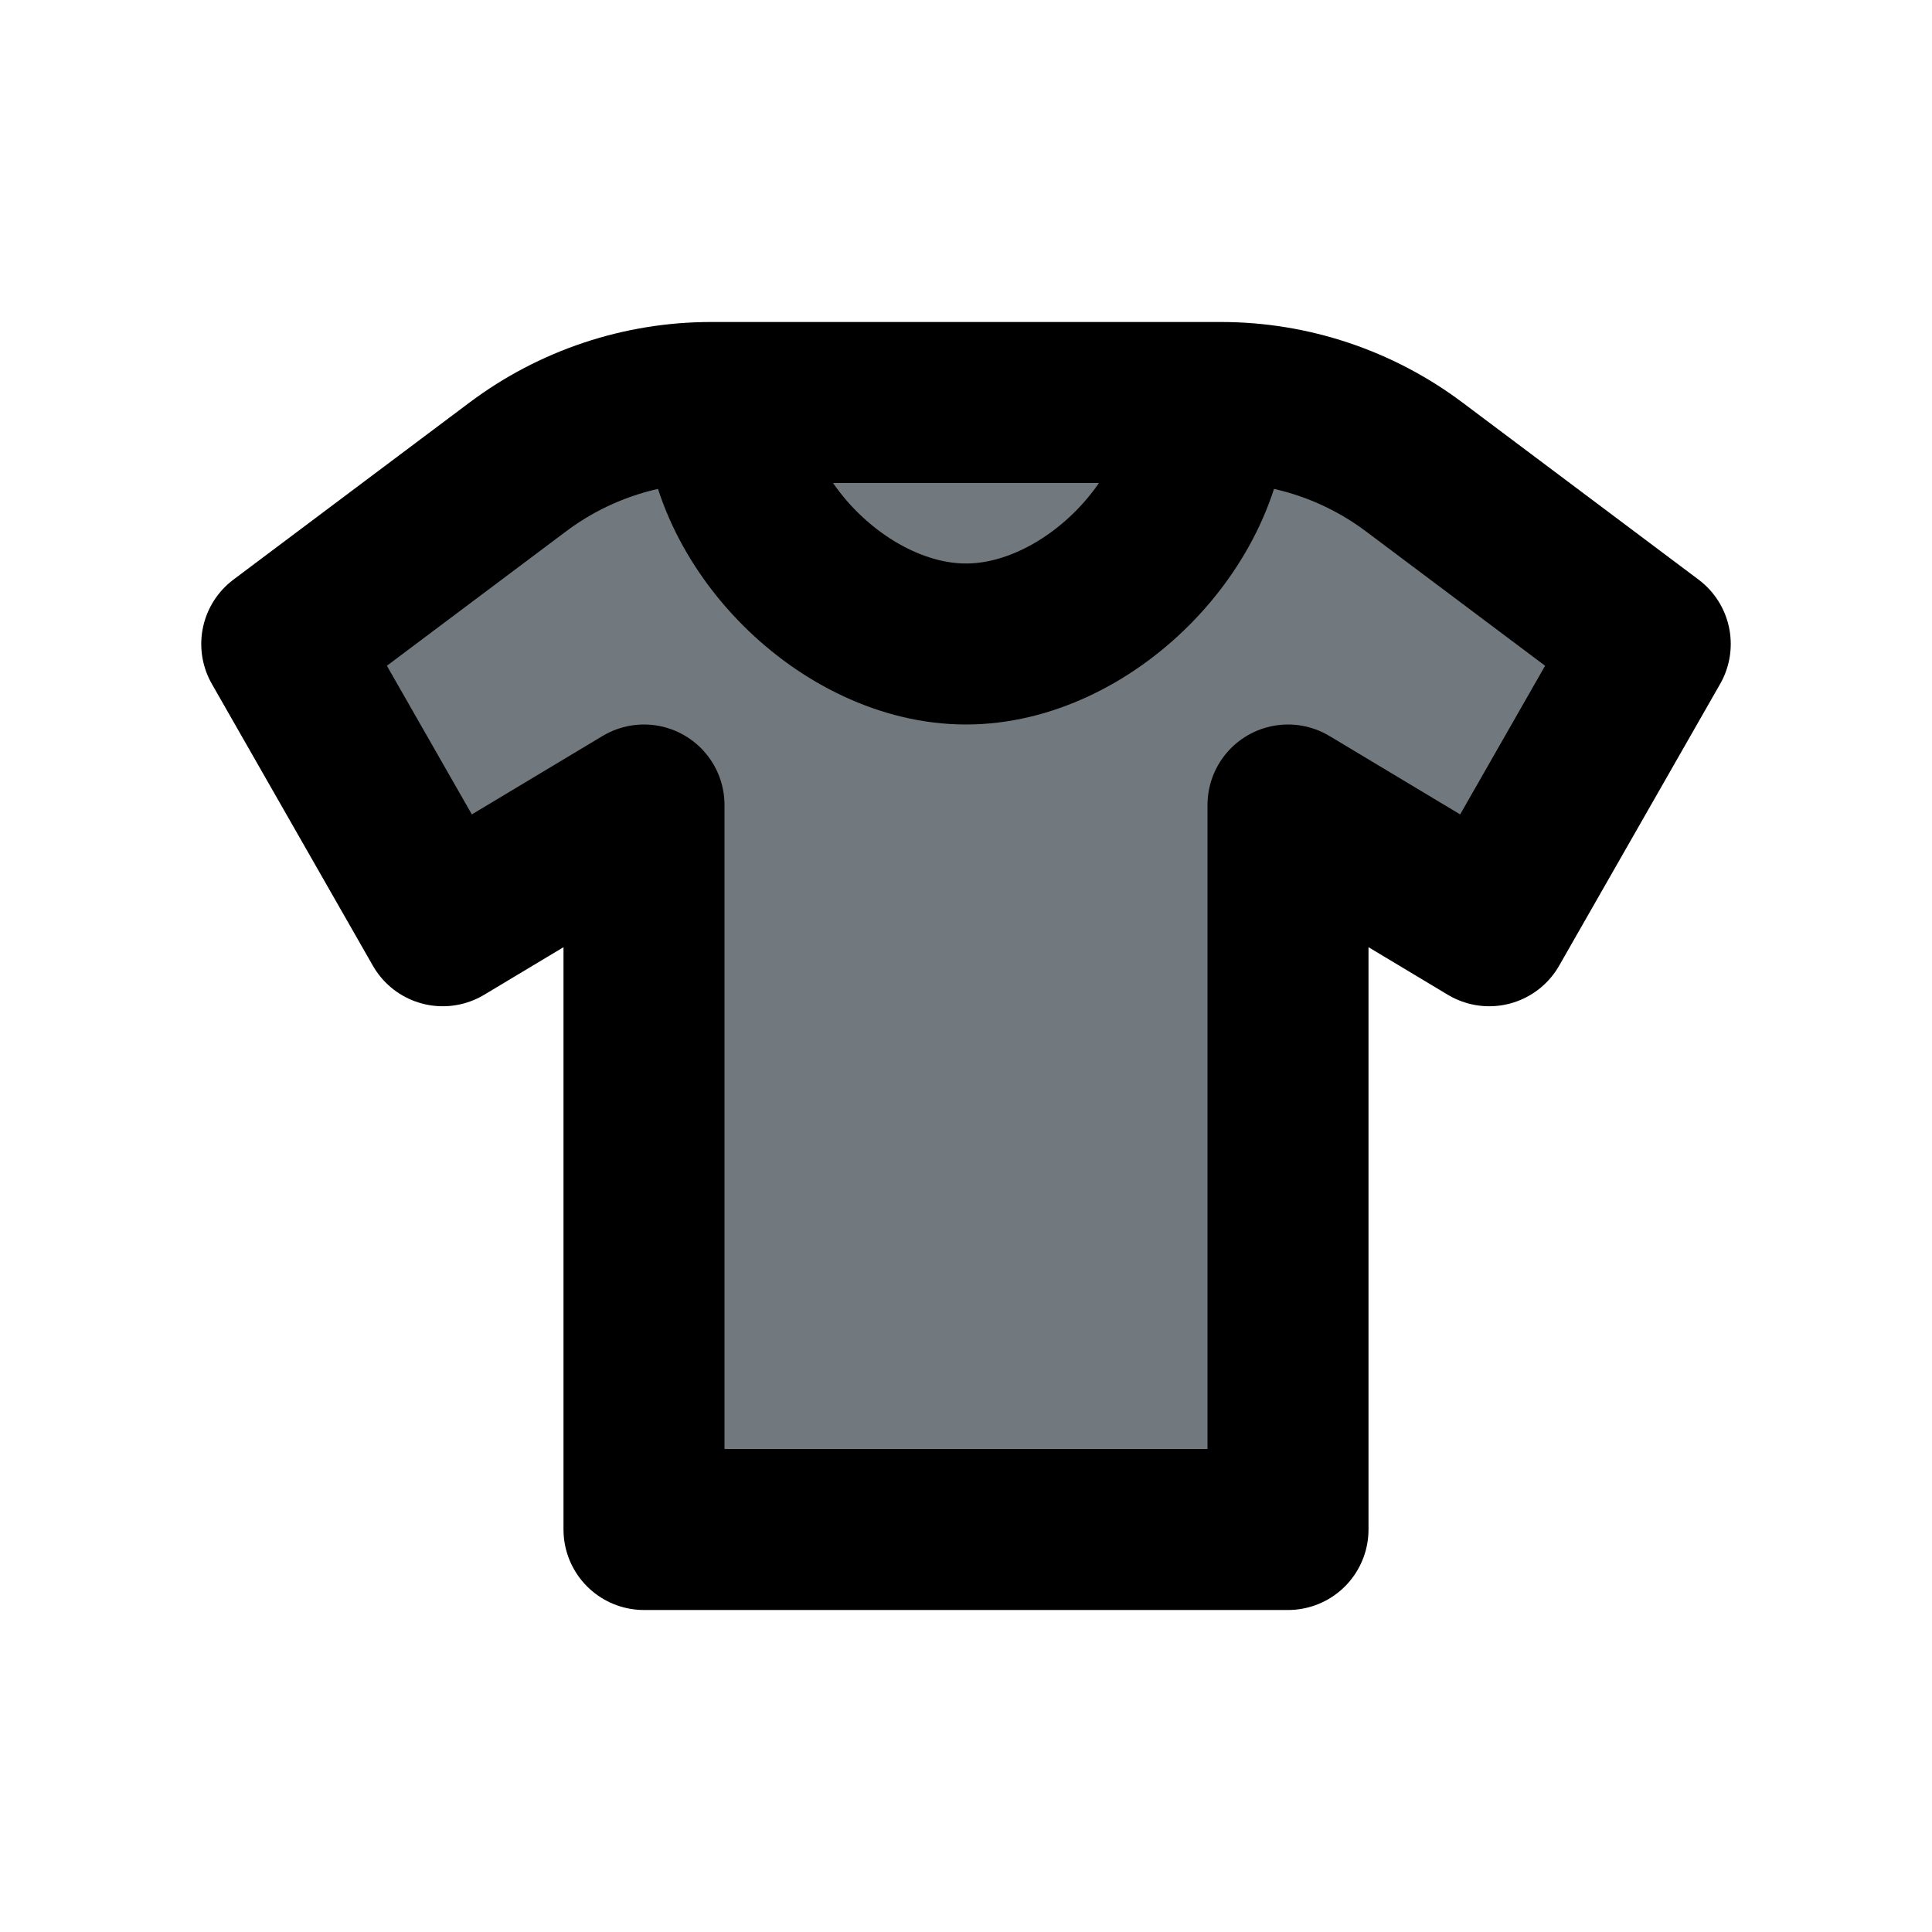
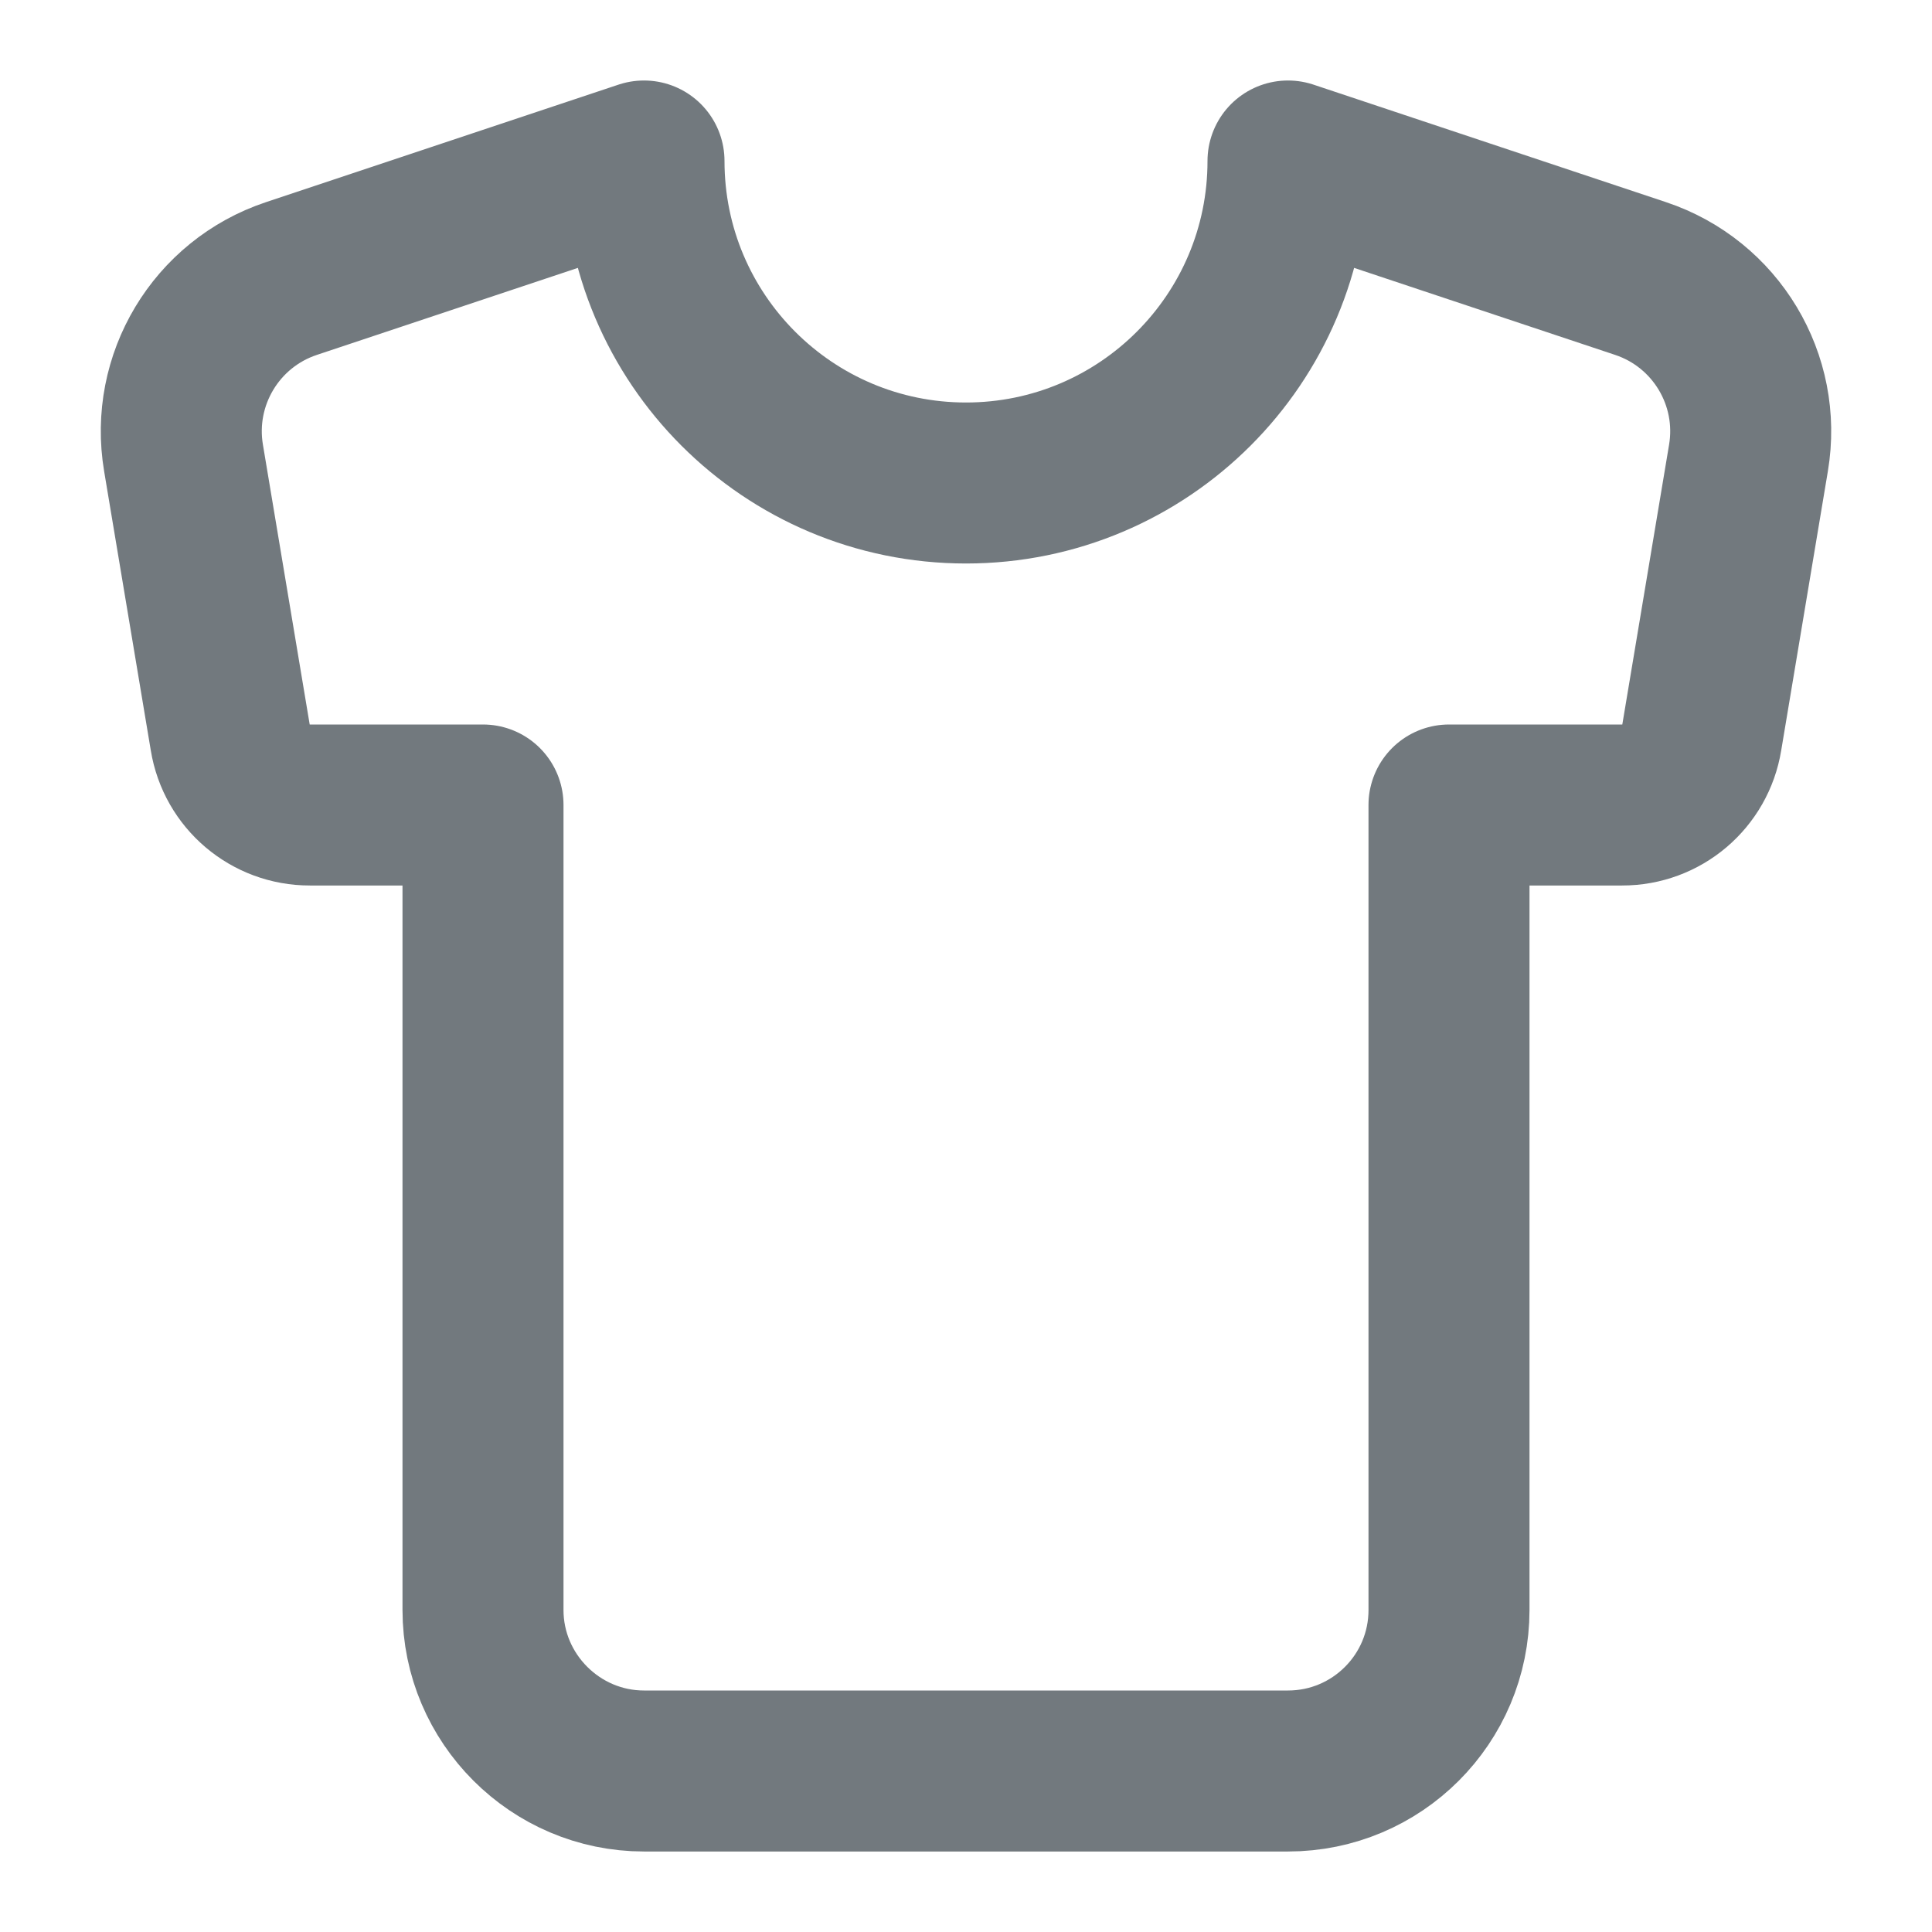
- <svg xmlns="http://www.w3.org/2000/svg" class="w-6 h-6 text-gray-800 dark:text-white" aria-hidden="true" fill="#72797e" viewBox="0 0 24 24">
-   <path stroke="currentColor" stroke-linejoin="round" stroke-width="2" d="M9 5h-.167c-.865 0-1.708.281-2.4.8L3.5 8l2 3.5L8 10v9h8v-9l2.5 1.5 2-3.5-2.933-2.2c-.692-.519-1.535-.8-2.4-.8H15M9 5c0 1.5 1.5 3 3 3s3-1.5 3-3M9 5h6" />
+ <svg xmlns="http://www.w3.org/2000/svg" viewBox="0 0 24 24" fill="none" stroke="#72797e" stroke-width="2" stroke-linecap="round" stroke-linejoin="round">
+   <path d="M20.38 3.46L16 2a4 4 0 01-8 0L3.62 3.46a2 2 0 00-1.34 2.23l.58 3.47a1 1 0 00.99.84H6v10c0 1.1.9 2 2 2h8a2 2 0 002-2V10h2.15a1 1 0 00.99-.84l.58-3.47a2 2 0 00-1.34-2.23z" />
</svg>
